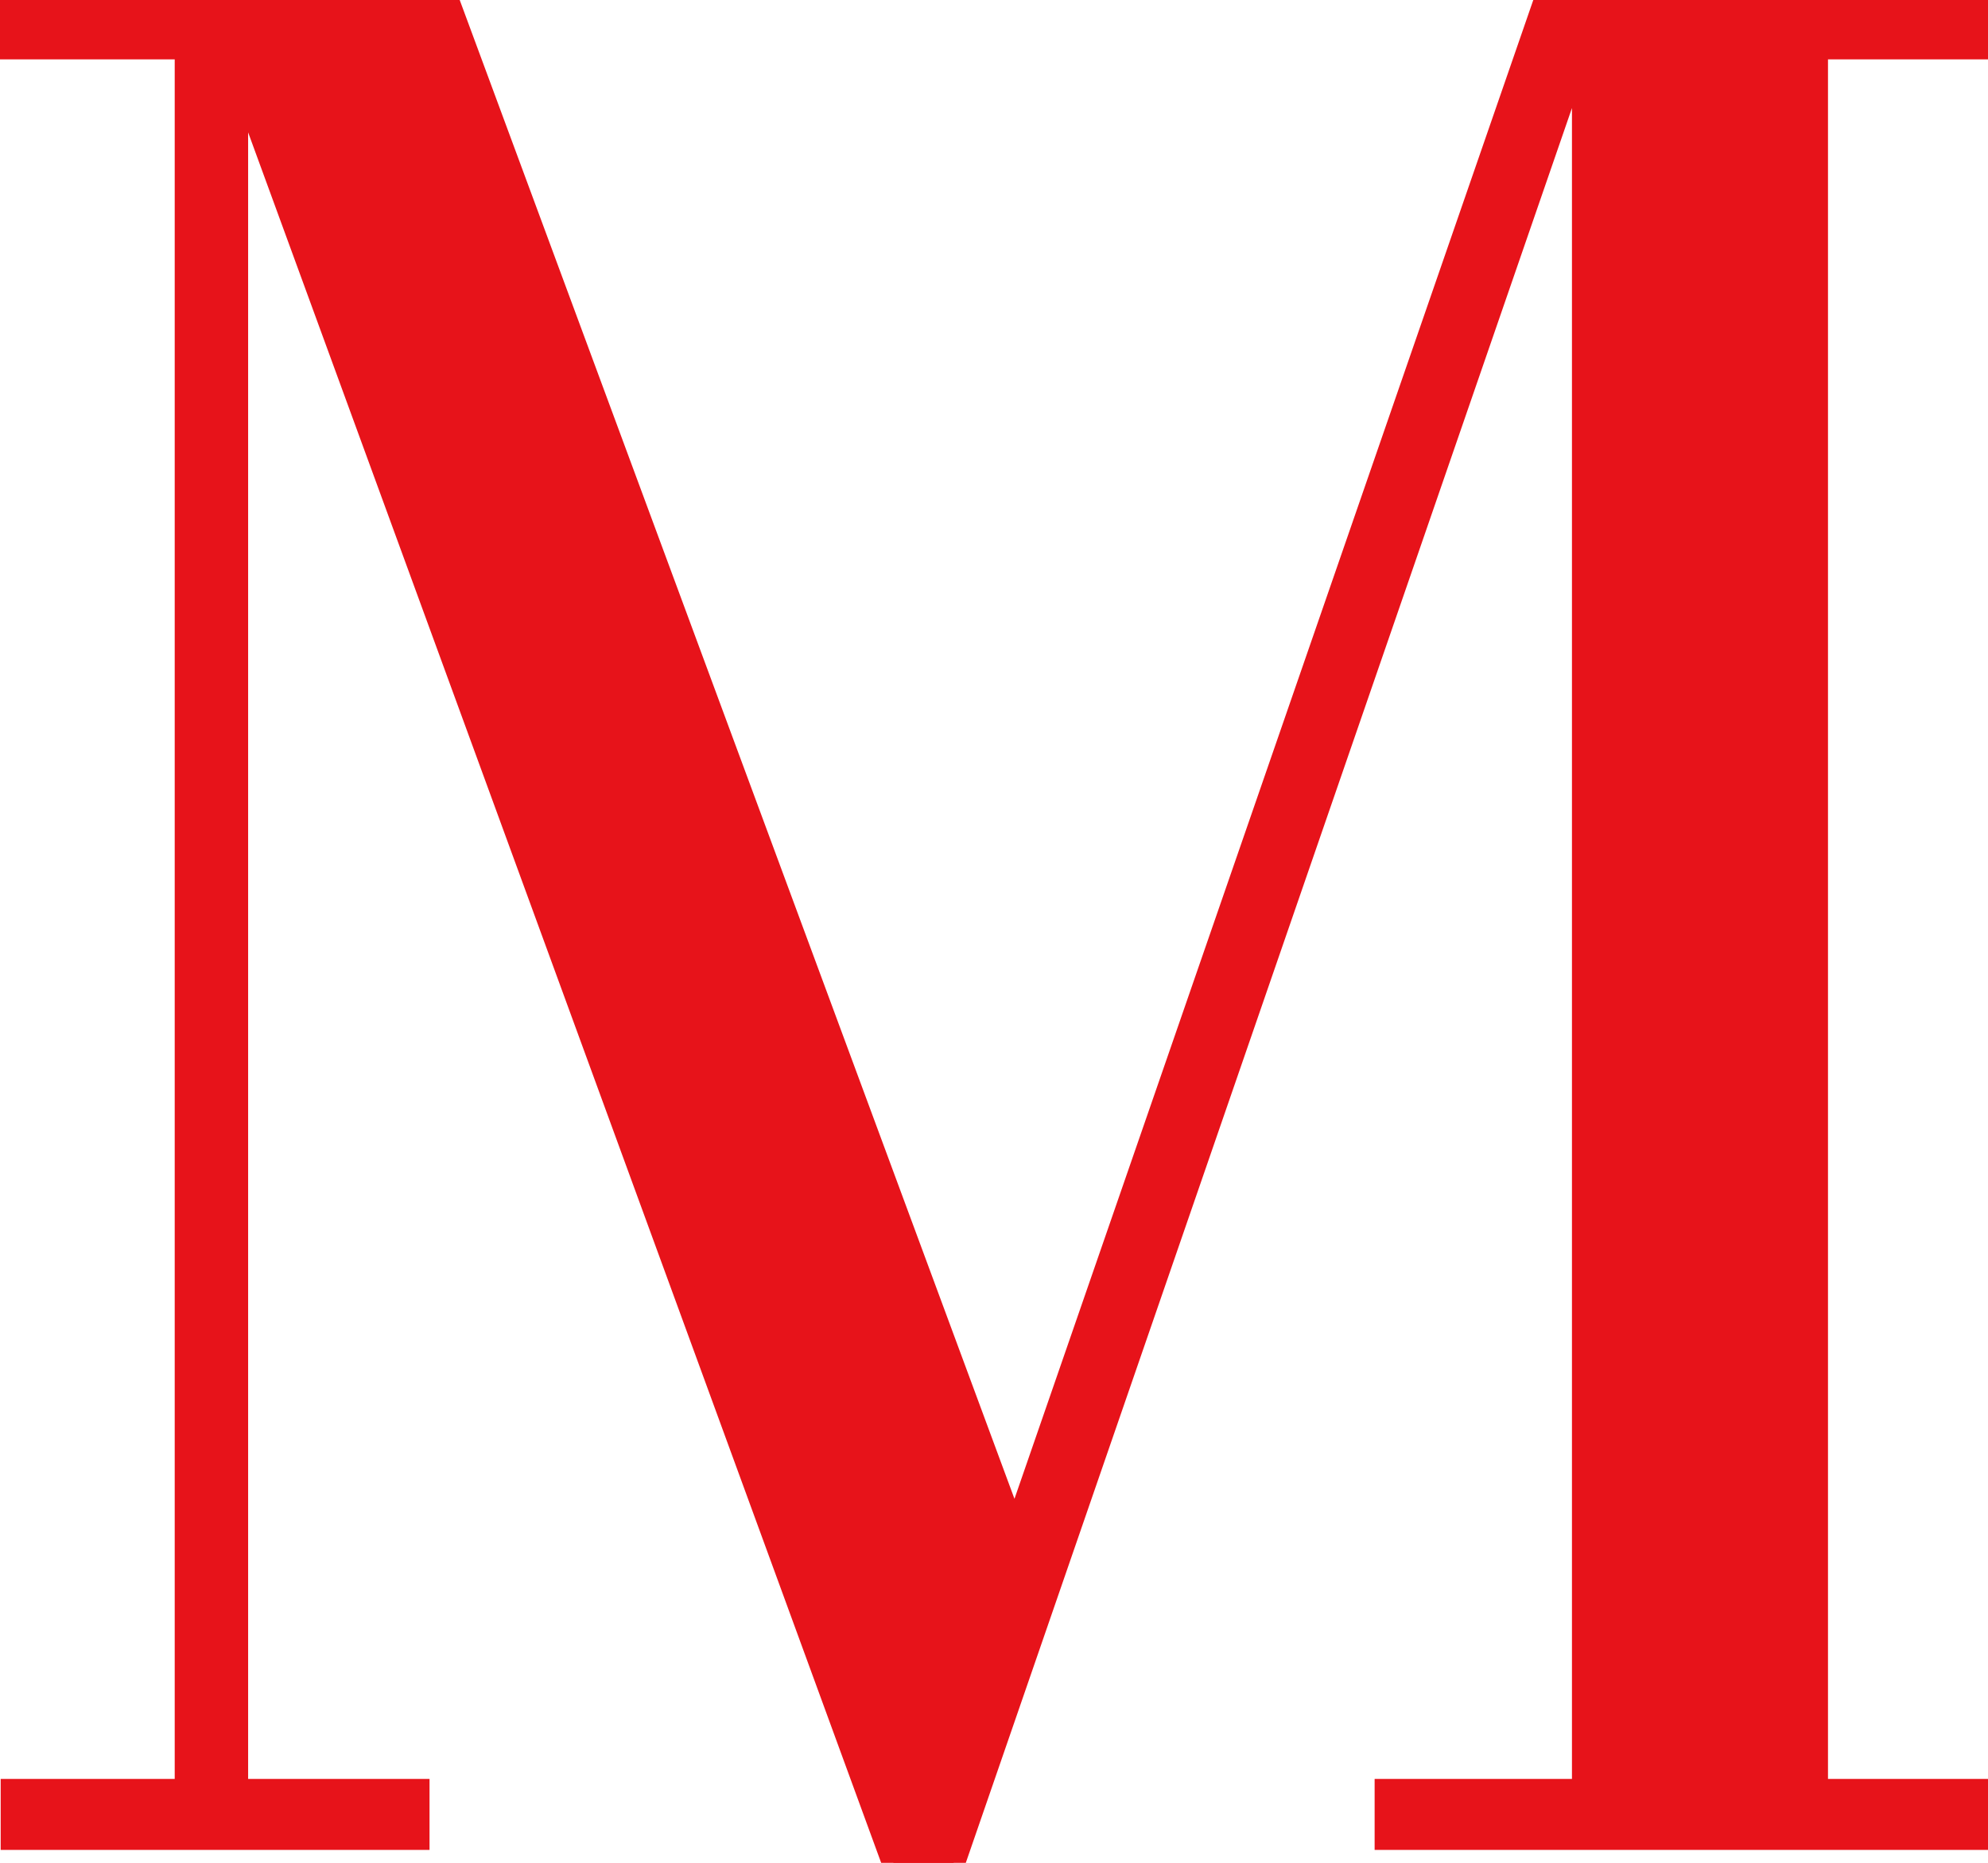
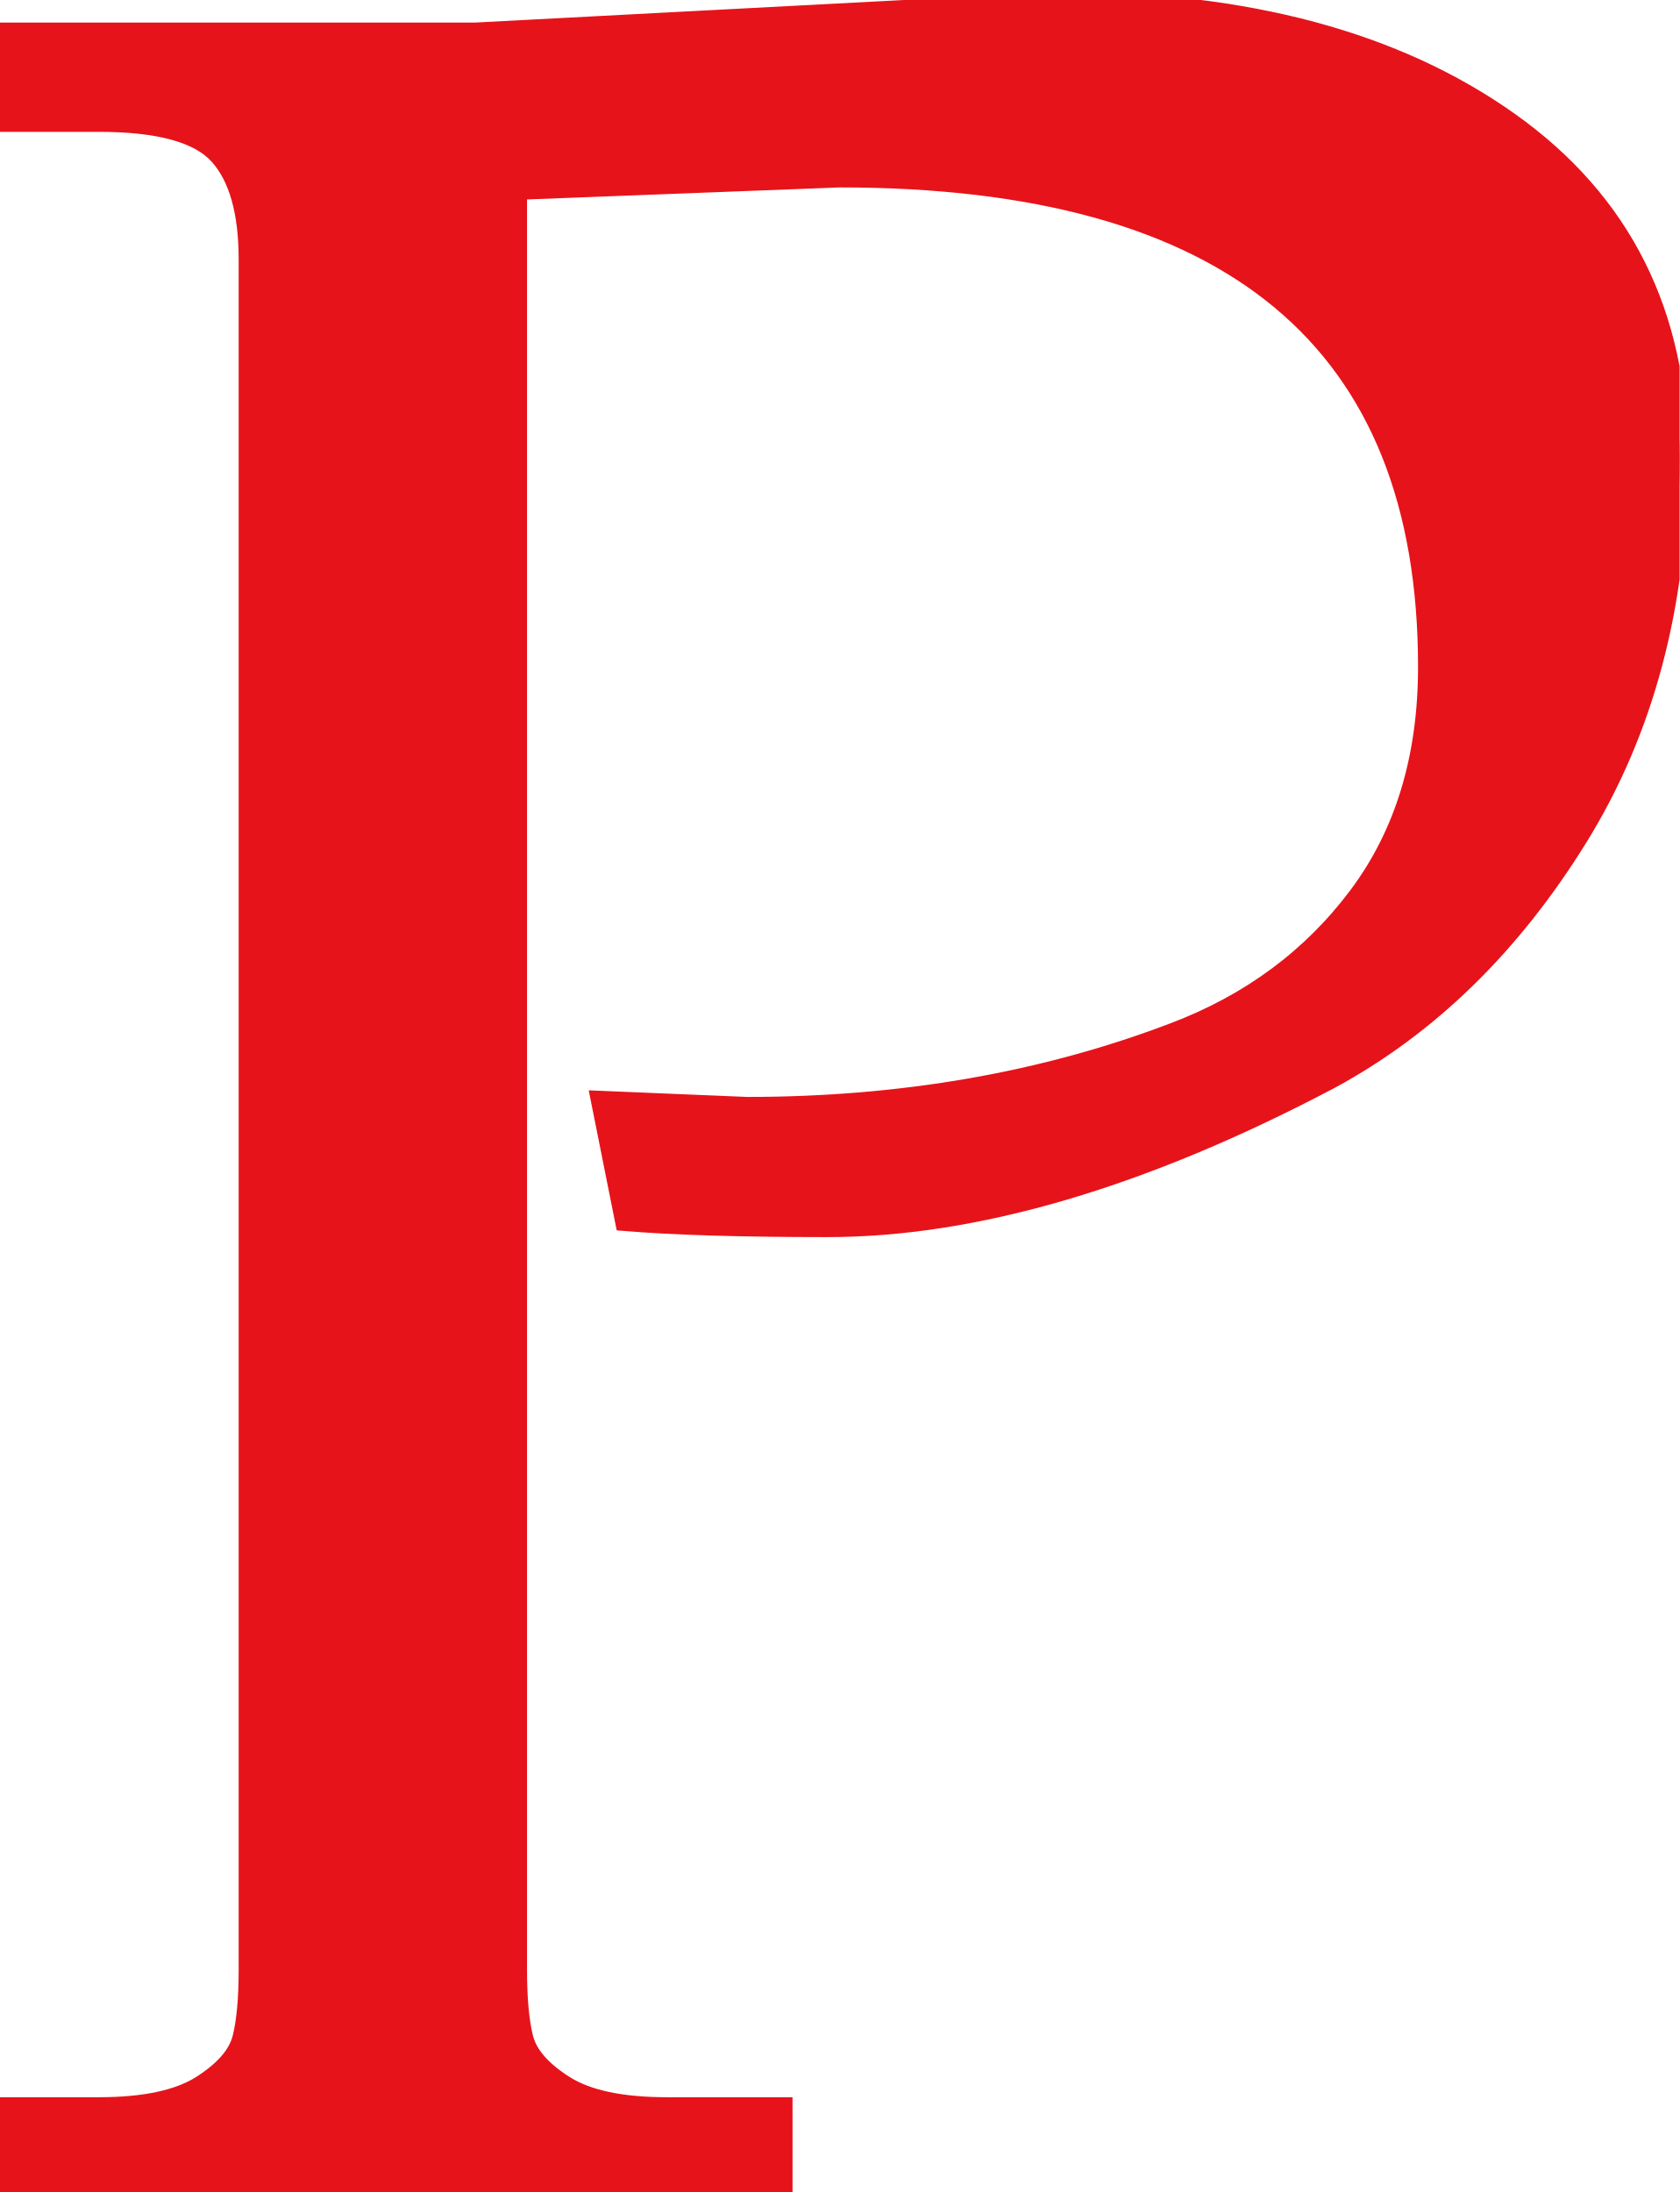
- <svg xmlns="http://www.w3.org/2000/svg" version="1.1" width="81.1" height="76">
-   <svg width="81.1" height="76" viewBox="0 0 81.1 76">
-     <g id="SvgjsG1001" stroke-linecap="round" fill-rule="evenodd" font-size="9pt" stroke="#e7131a" stroke-width="0.25mm" fill="#e7131a" style="stroke:#e7131a;stroke-width:0.25mm;fill:#e7131a">
-       <path d="M 38.9 76 L 36.45 76 L 8.65 0 L 18.25 0 L 41.4 62.55 L 63.05 0 L 65.15 0 L 38.9 76 Z M 64.6 0 L 81.1 0 L 81.1 1.95 L 74.1 1.95 L 74.1 73.05 L 81.1 73.05 L 81.1 75 L 56.55 75 L 56.55 73.05 L 64.6 73.05 L 64.6 0 Z M 0 0 L 9.65 0 L 9.65 73.05 L 17.05 73.05 L 17.05 75 L 0.5 75 L 0.5 73.05 L 7.6 73.05 L 7.6 1.95 L 0 1.95 L 0 0 Z" vector-effect="non-scaling-stroke" />
+ <svg xmlns="http://www.w3.org/2000/svg" version="1.1" width="95.201" height="124.251">
+   <svg width="95.201" height="124.251" viewBox="0 0 95.201 124.251">
+     <g id="SvgjsG1001" stroke-linecap="round" fill-rule="evenodd" font-size="9pt" stroke="#e7131a" stroke-width="0.25mm" fill="#e7131a">
+       <path d="M 35.35 69.301 L 33.95 62.301 L 42.35 62.651 Q 55.475 62.651 66.5 58.451 Q 72.975 56.001 76.913 50.751 Q 80.85 45.501 80.85 37.801 Q 80.85 10.151 47.6 10.151 L 29.4 10.851 L 29.4 111.651 Q 29.4 114.101 29.75 115.501 Q 30.1 116.901 32.025 118.126 Q 33.95 119.351 37.8 119.351 L 44.45 119.351 L 44.45 124.251 L 0 124.251 L 0 119.351 L 5.6 119.351 Q 9.45 119.351 11.375 118.126 Q 13.3 116.901 13.65 115.501 Q 14 114.101 14 111.651 L 14 14.701 Q 14 10.676 12.338 8.839 Q 10.675 7.001 5.6 7.001 L 0 7.001 L 0 1.751 L 26.95 1.751 L 60.2 0.001 Q 75.95 0.001 85.575 6.826 Q 95.2 13.651 95.2 25.989 Q 95.2 38.326 89.513 47.514 Q 83.825 56.701 75.425 61.251 Q 59.5 69.651 46.9 69.651 Q 39.55 69.651 35.35 69.301 Z" vector-effect="non-scaling-stroke" />
    </g>
  </svg>
  <style>@media (prefers-color-scheme: light) { :root { filter: none; } }
@media (prefers-color-scheme: dark) { :root { filter: none; } }
</style>
</svg>
